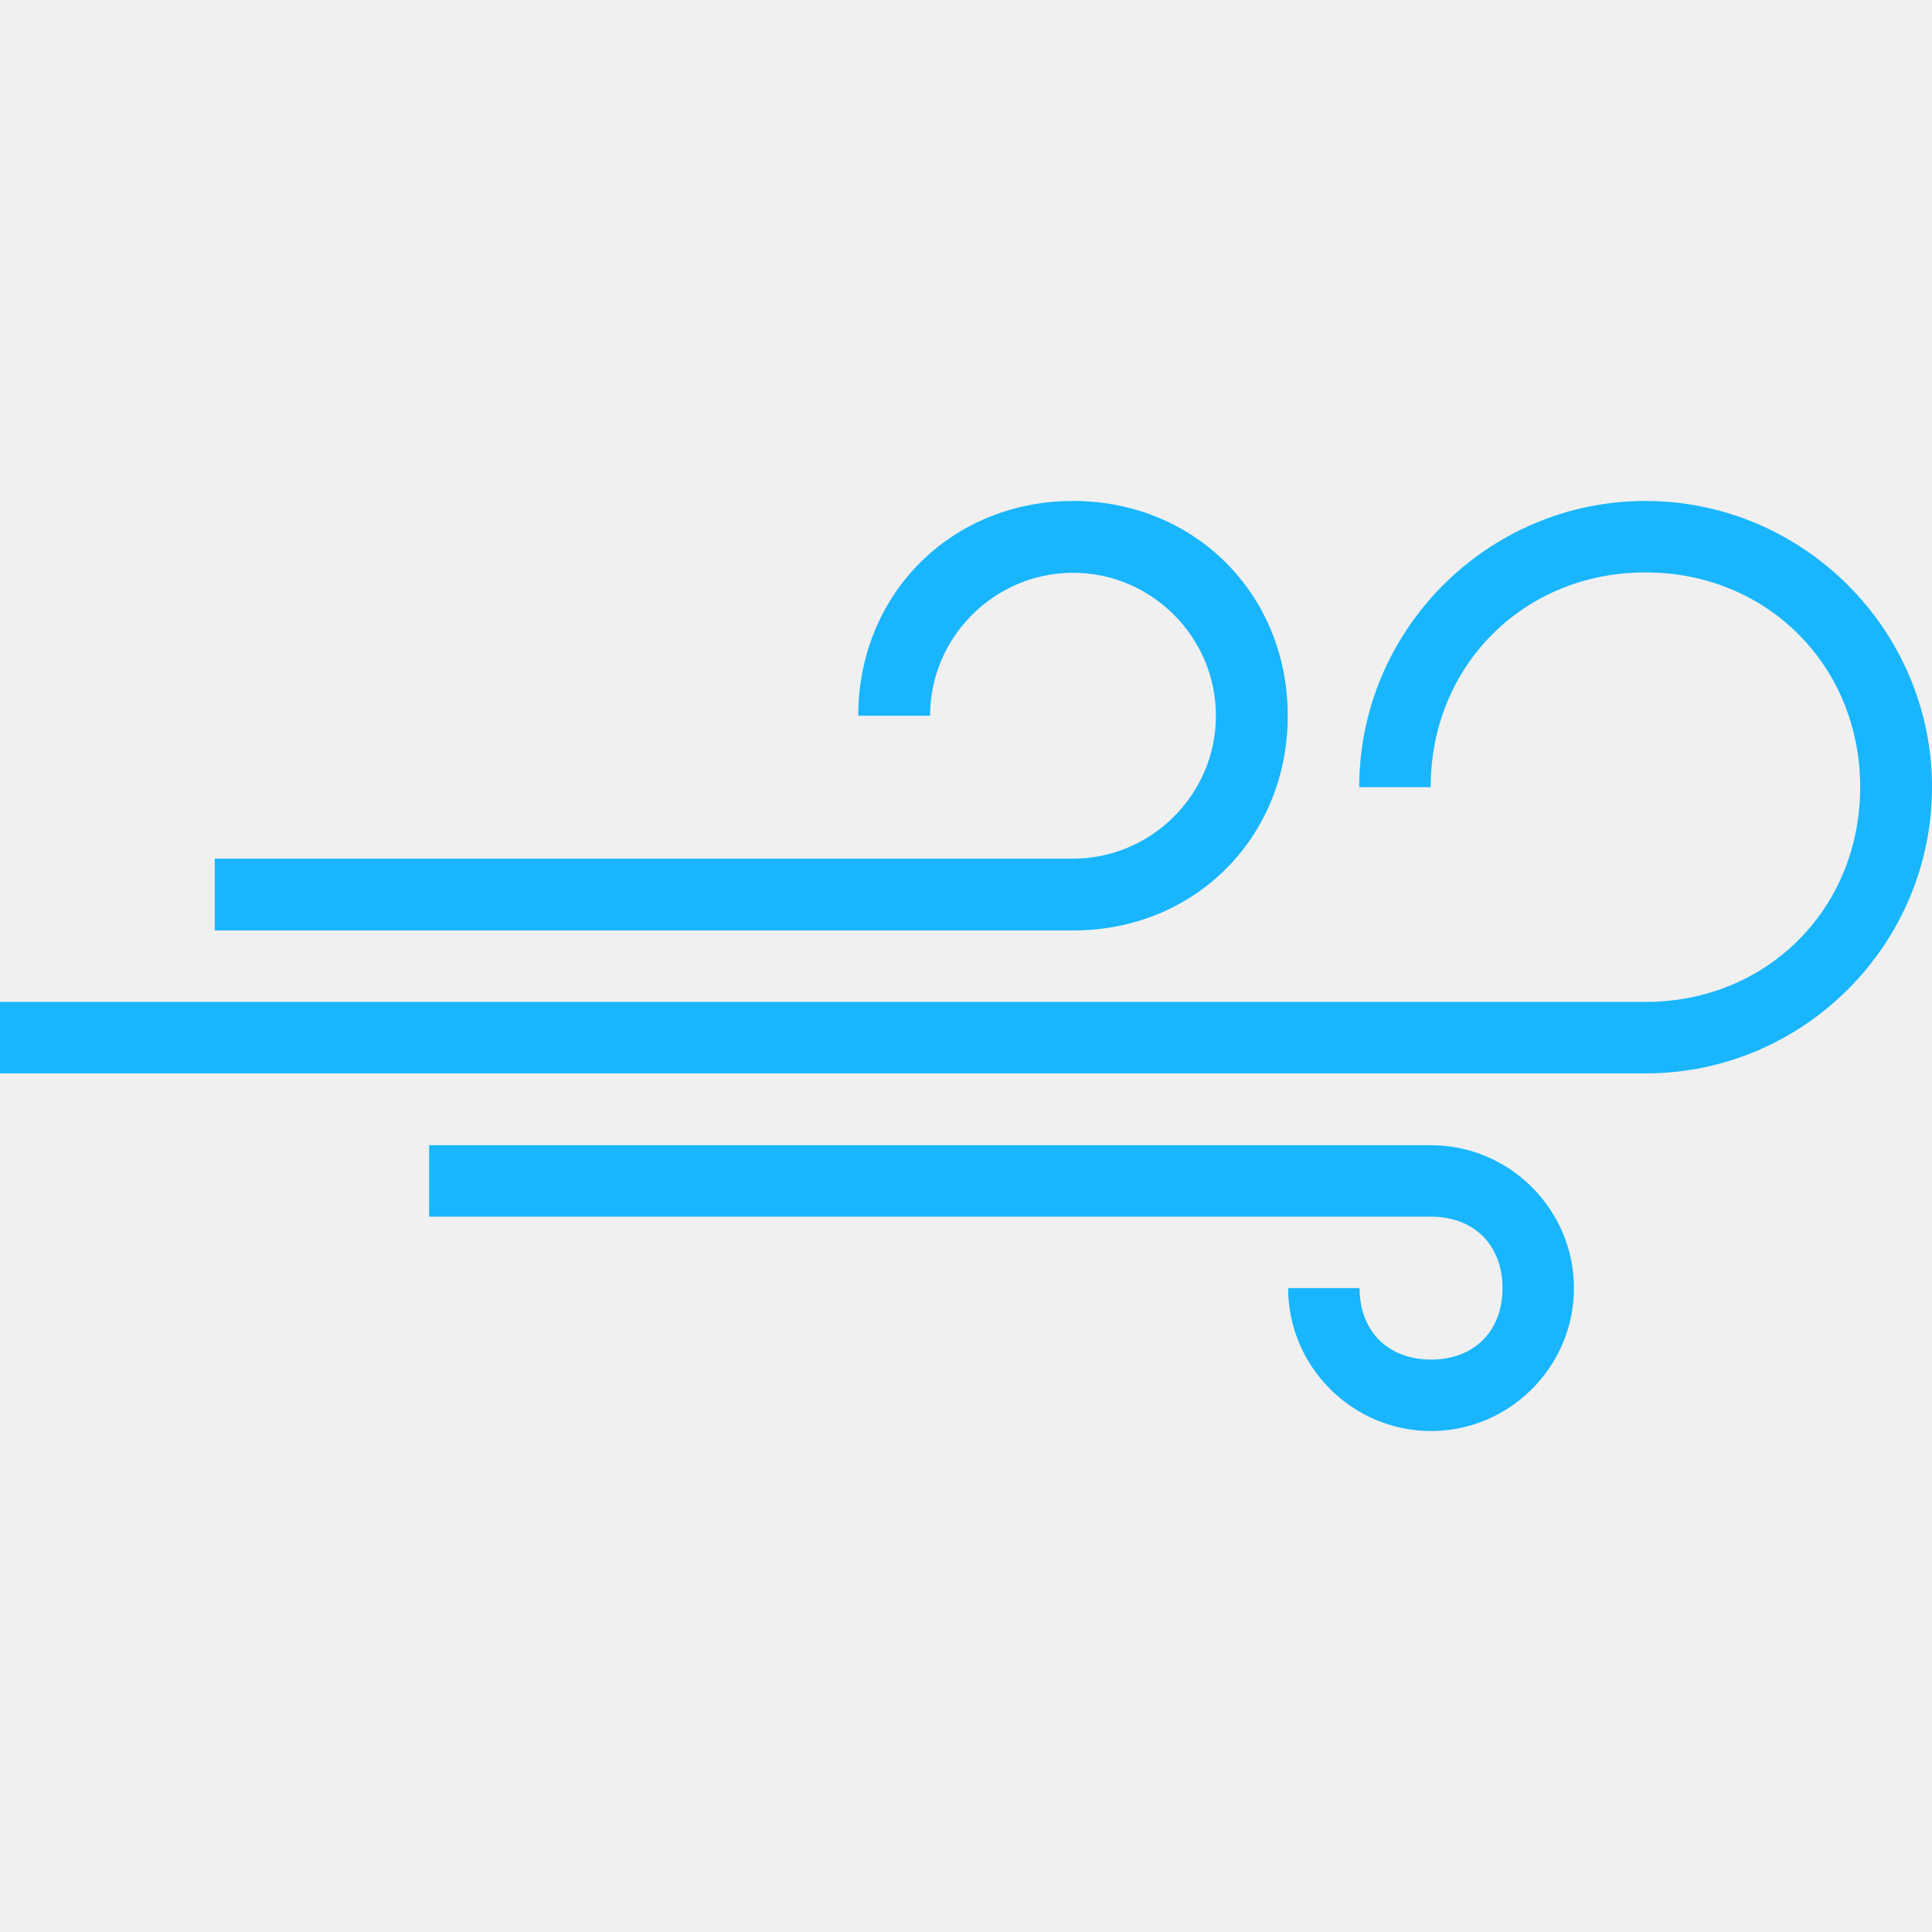
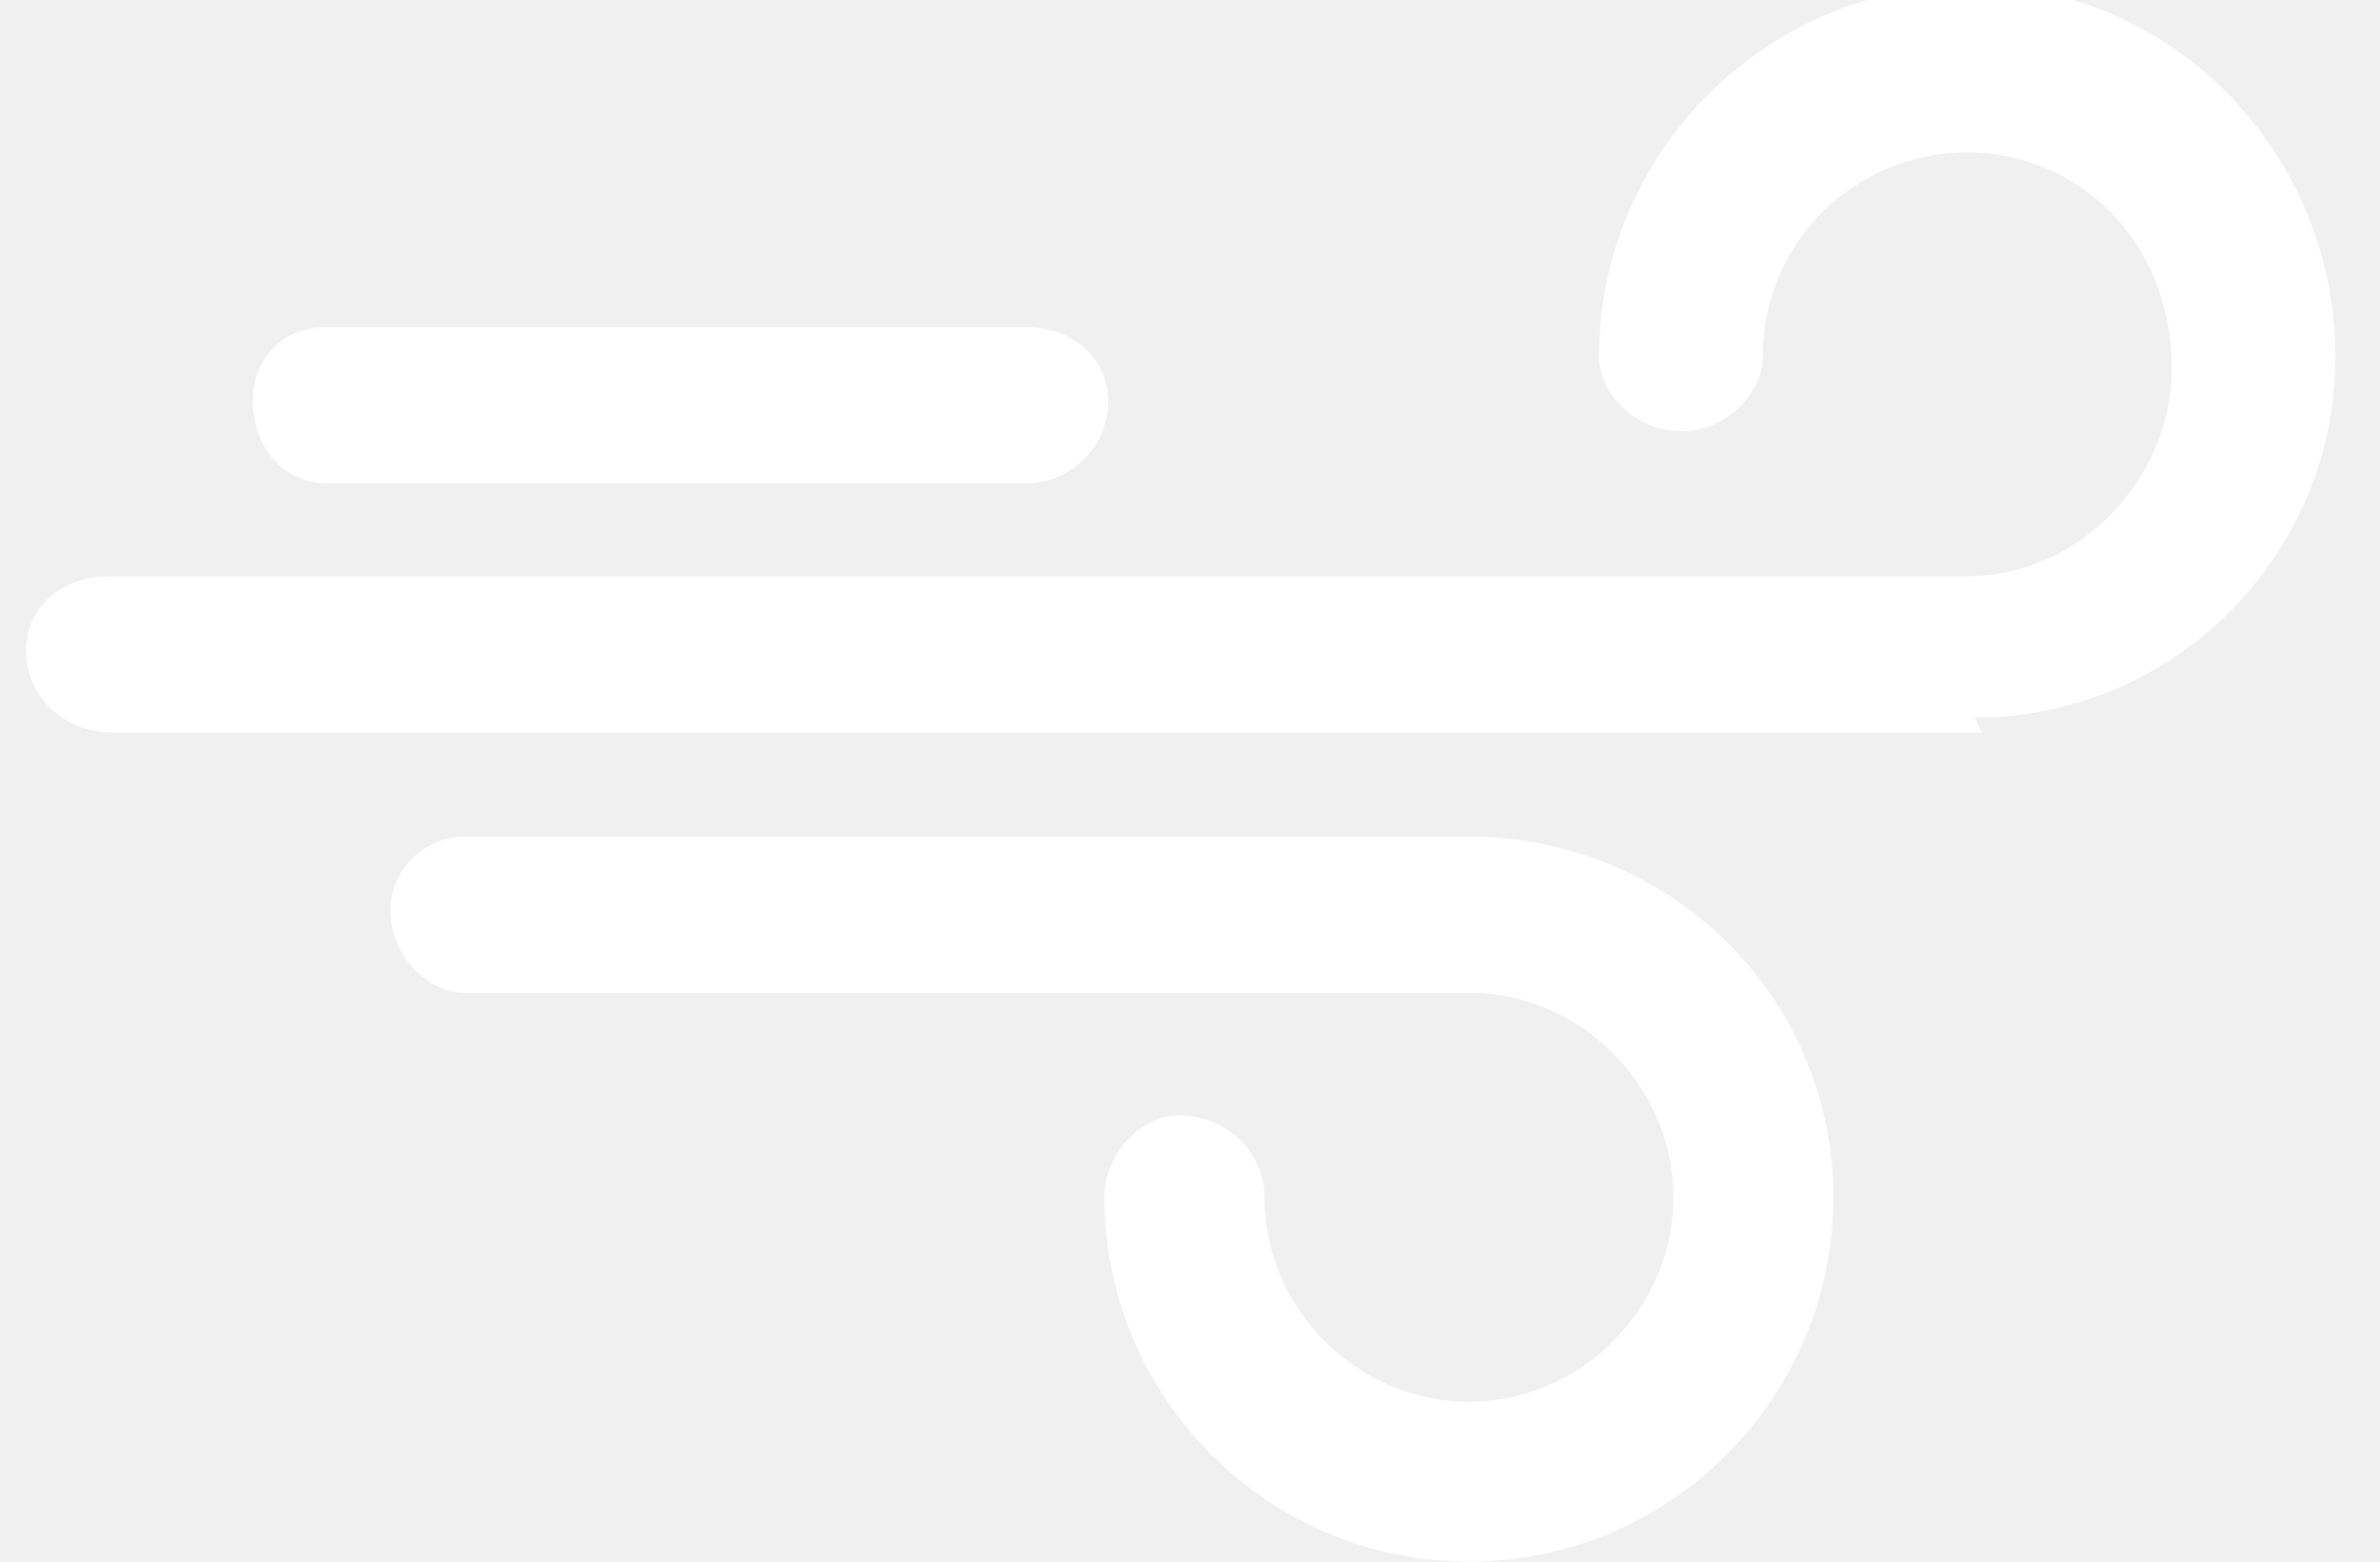
- <svg xmlns="http://www.w3.org/2000/svg" version="1.1" id="Capa_1" x="0px" y="0px" width="512px" height="512px" viewBox="0 0 516.4 516.4" style="enable-background:new 0 0 516.4 516.4;" xml:space="preserve">
-   <g>
-     <g>
-       <path d="M382.5,306.101H114.7v19.1h267.8c11.5,0,19.1,7.6,19.1,19.1S394,363.4,382.5,363.4s-19.1-7.601-19.1-19.101h-19.1    c0,21,17.199,38.2,38.199,38.2s38.199-17.2,38.199-38.2S403.5,306.101,382.5,306.101z" fill="#19b6ff" />
-       <path d="M344.199,191.3c0-32.5-24.898-57.4-57.398-57.4c-32.5,0-57.401,24.9-57.401,57.4h19.2c0-21,17.201-38.2,38.201-38.2    S325,170.3,325,191.3s-17.199,38.2-38.199,38.2H57.4v19.2h229.5C319.4,248.7,344.199,223.8,344.199,191.3z" fill="#19b6ff" />
-       <path d="M439.801,133.9c-42.102,0-76.5,34.4-76.5,76.5h19.1c0-32.5,24.9-57.4,57.4-57.4s57.398,24.9,57.398,57.4    S472.301,267.8,439.801,267.8H0V286.9h439.9c42.1,0,76.5-34.4,76.5-76.5C516.4,168.3,481.9,133.9,439.801,133.9z" fill="#19b6ff" />
-     </g>
+ <svg xmlns="http://www.w3.org/2000/svg" viewBox="18 22 64 42">
+   <g fill="#fff">
+     <path d="M45.6 35H26.8c-1.2 0-2-1-2-2.2 0-1.2.8-2 2-2h18.8c1.2 0 2.2.8 2.2 2s-1 2.2-2.2 2.2z" />
+     <path d="M71.3 41.7H21c-1.3 0-2.3-1-2.3-2.2 0-1.2 1-2 2.2-2h50c3 0 5.5-2.6 5.5-5.6 0-3.4-2.5-5.8-5.5-5.8s-5.5 2.4-5.5 5.5c0 1-1 2-2.2 2-1.2 0-2.2-1-2.2-2 0-5.5 4.5-10 10-10 5.4 0 9.8 4.5 9.8 10 0 5.3-4.3 9.7-9.7 9.7zM57.5 64c-5.4 0-9.8-4.4-9.8-9.8 0-1.2 1-2.2 2-2.2 1.3 0 2.3 1 2.3 2.2 0 3 2.5 5.5 5.5 5.5s5.5-2.5 5.5-5.5-2.5-5.5-5.5-5.5h-27c-1 0-2-1-2-2.2 0-1.2 1-2 2-2h27c5.4 0 9.8 4.3 9.8 9.7 0 5.4-4.4 9.8-9.8 9.8z" />
  </g>
-   <g>
- </g>
-   <g>
- </g>
-   <g>
- </g>
-   <g>
- </g>
-   <g>
- </g>
-   <g>
- </g>
-   <g>
- </g>
-   <g>
- </g>
-   <g>
- </g>
-   <g>
- </g>
-   <g>
- </g>
-   <g>
- </g>
-   <g>
- </g>
-   <g>
- </g>
-   <g>
- </g>
</svg>
